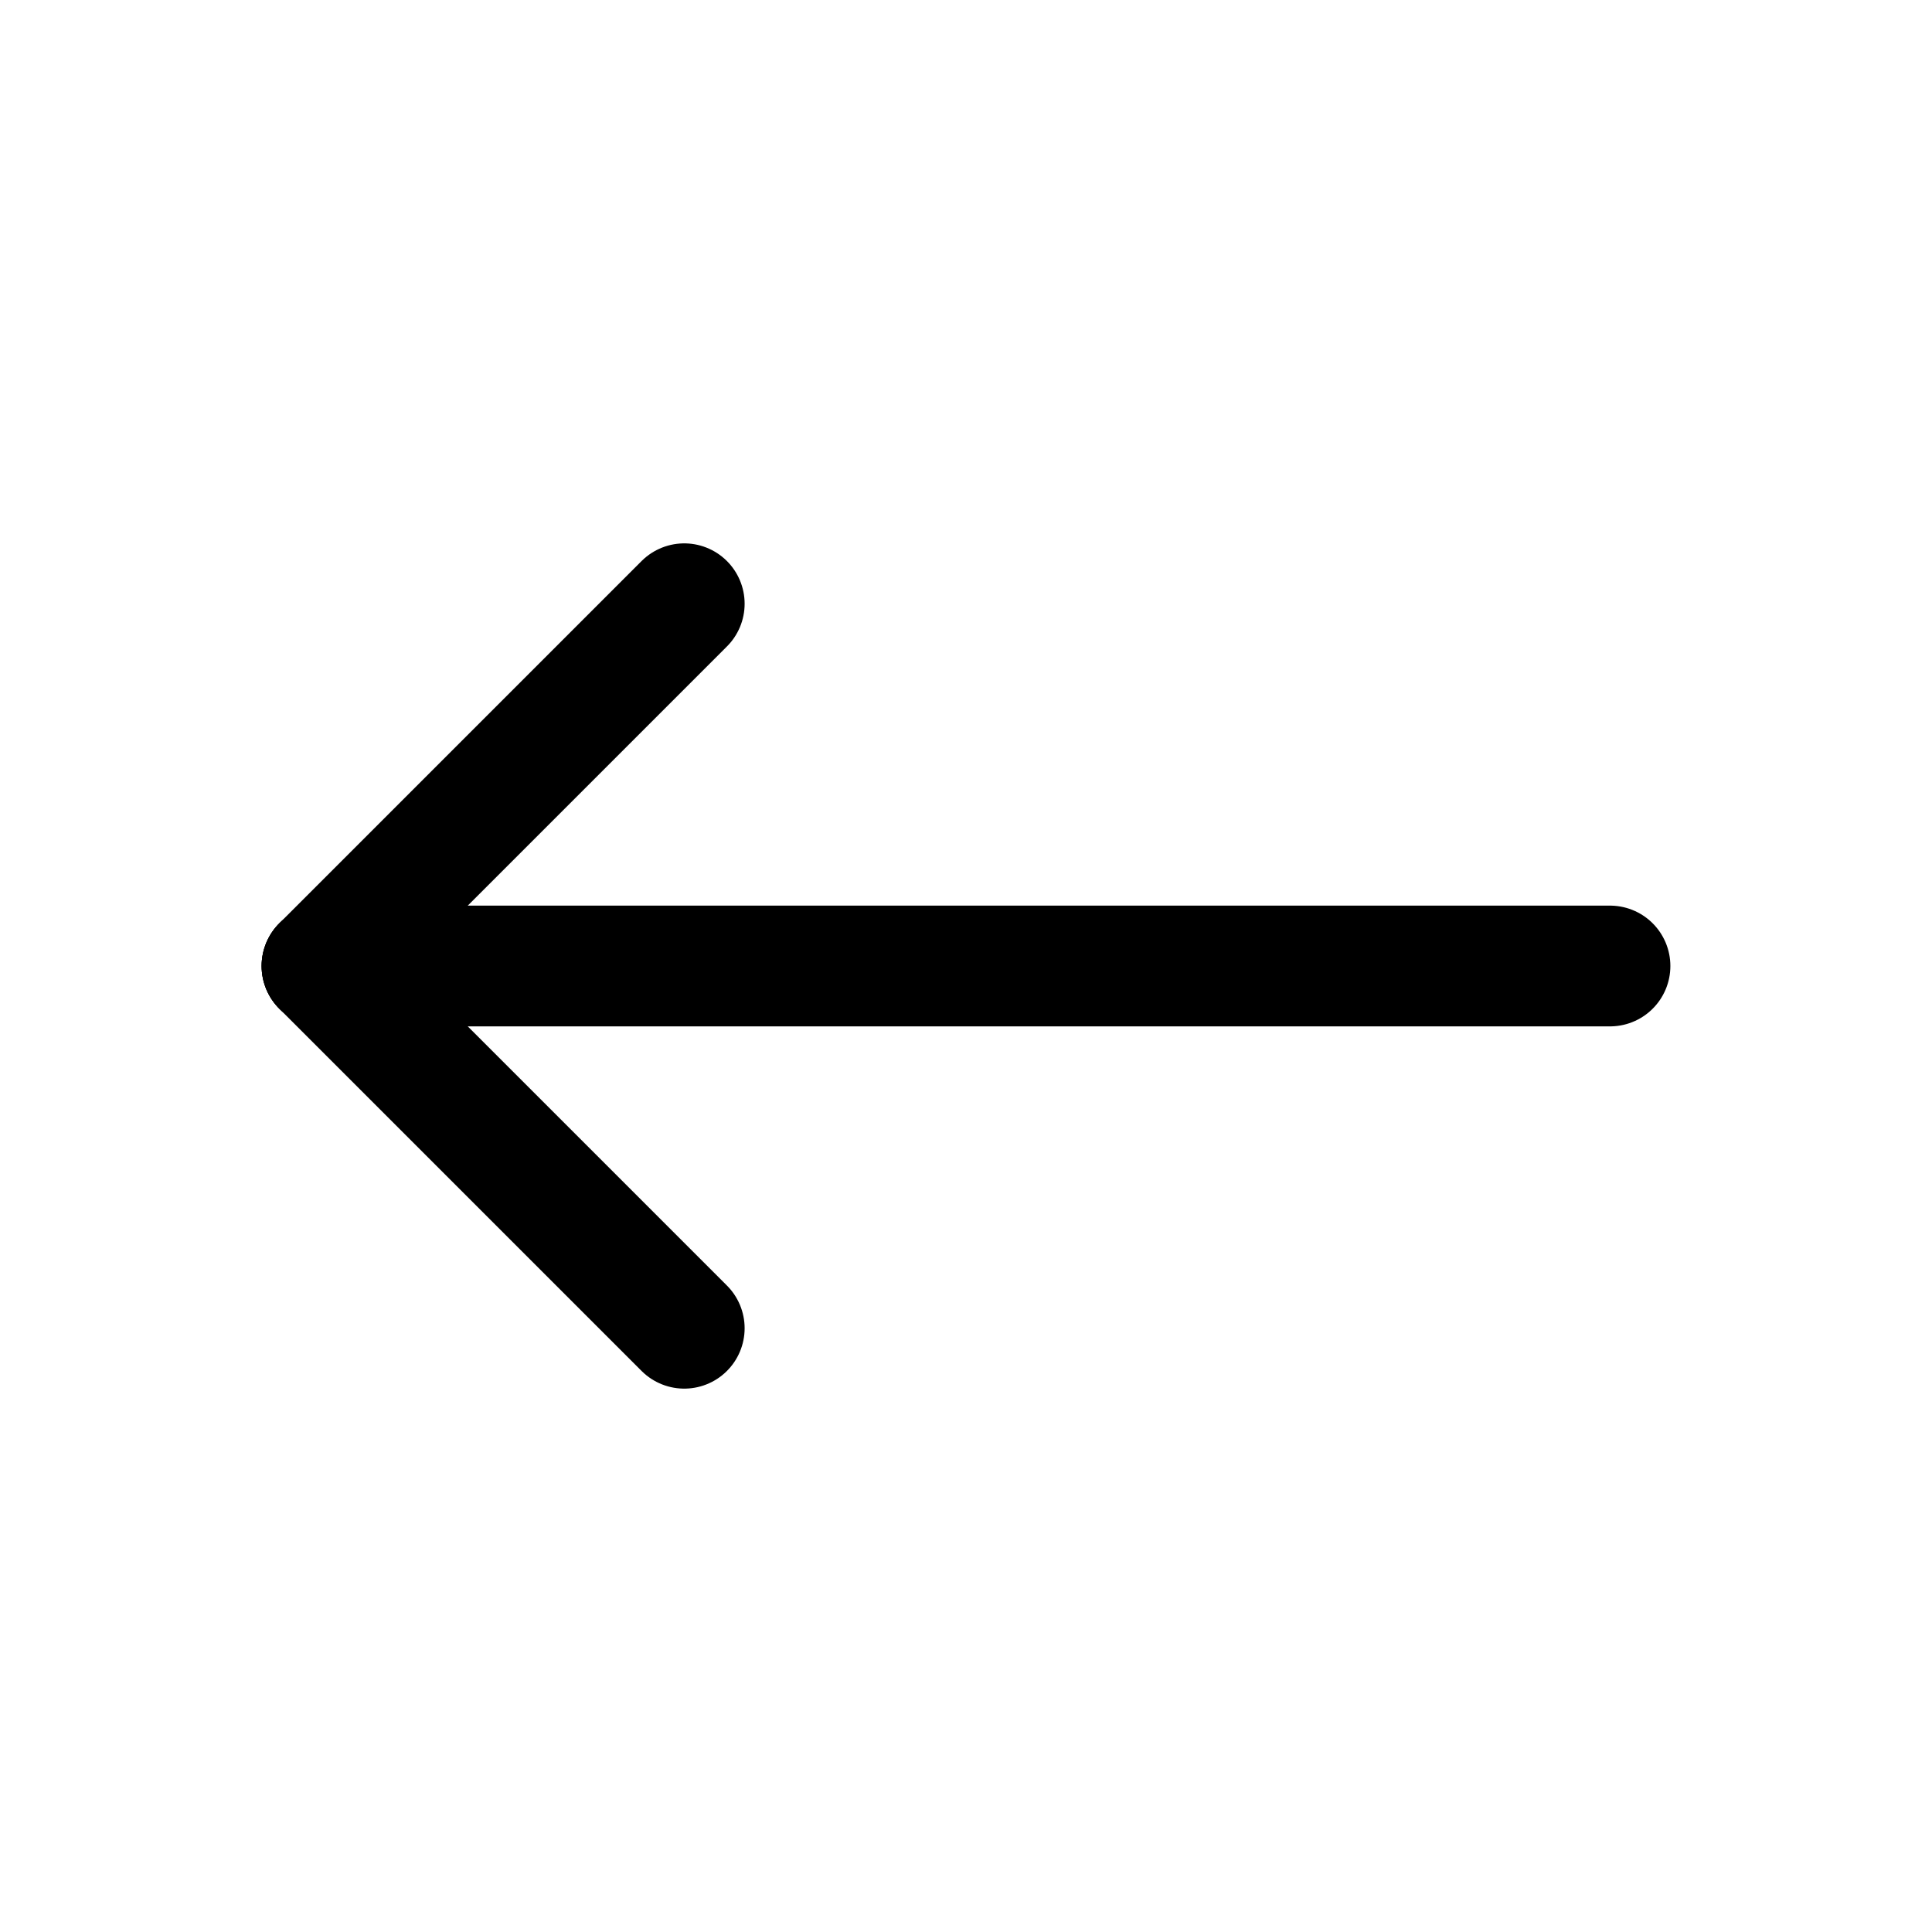
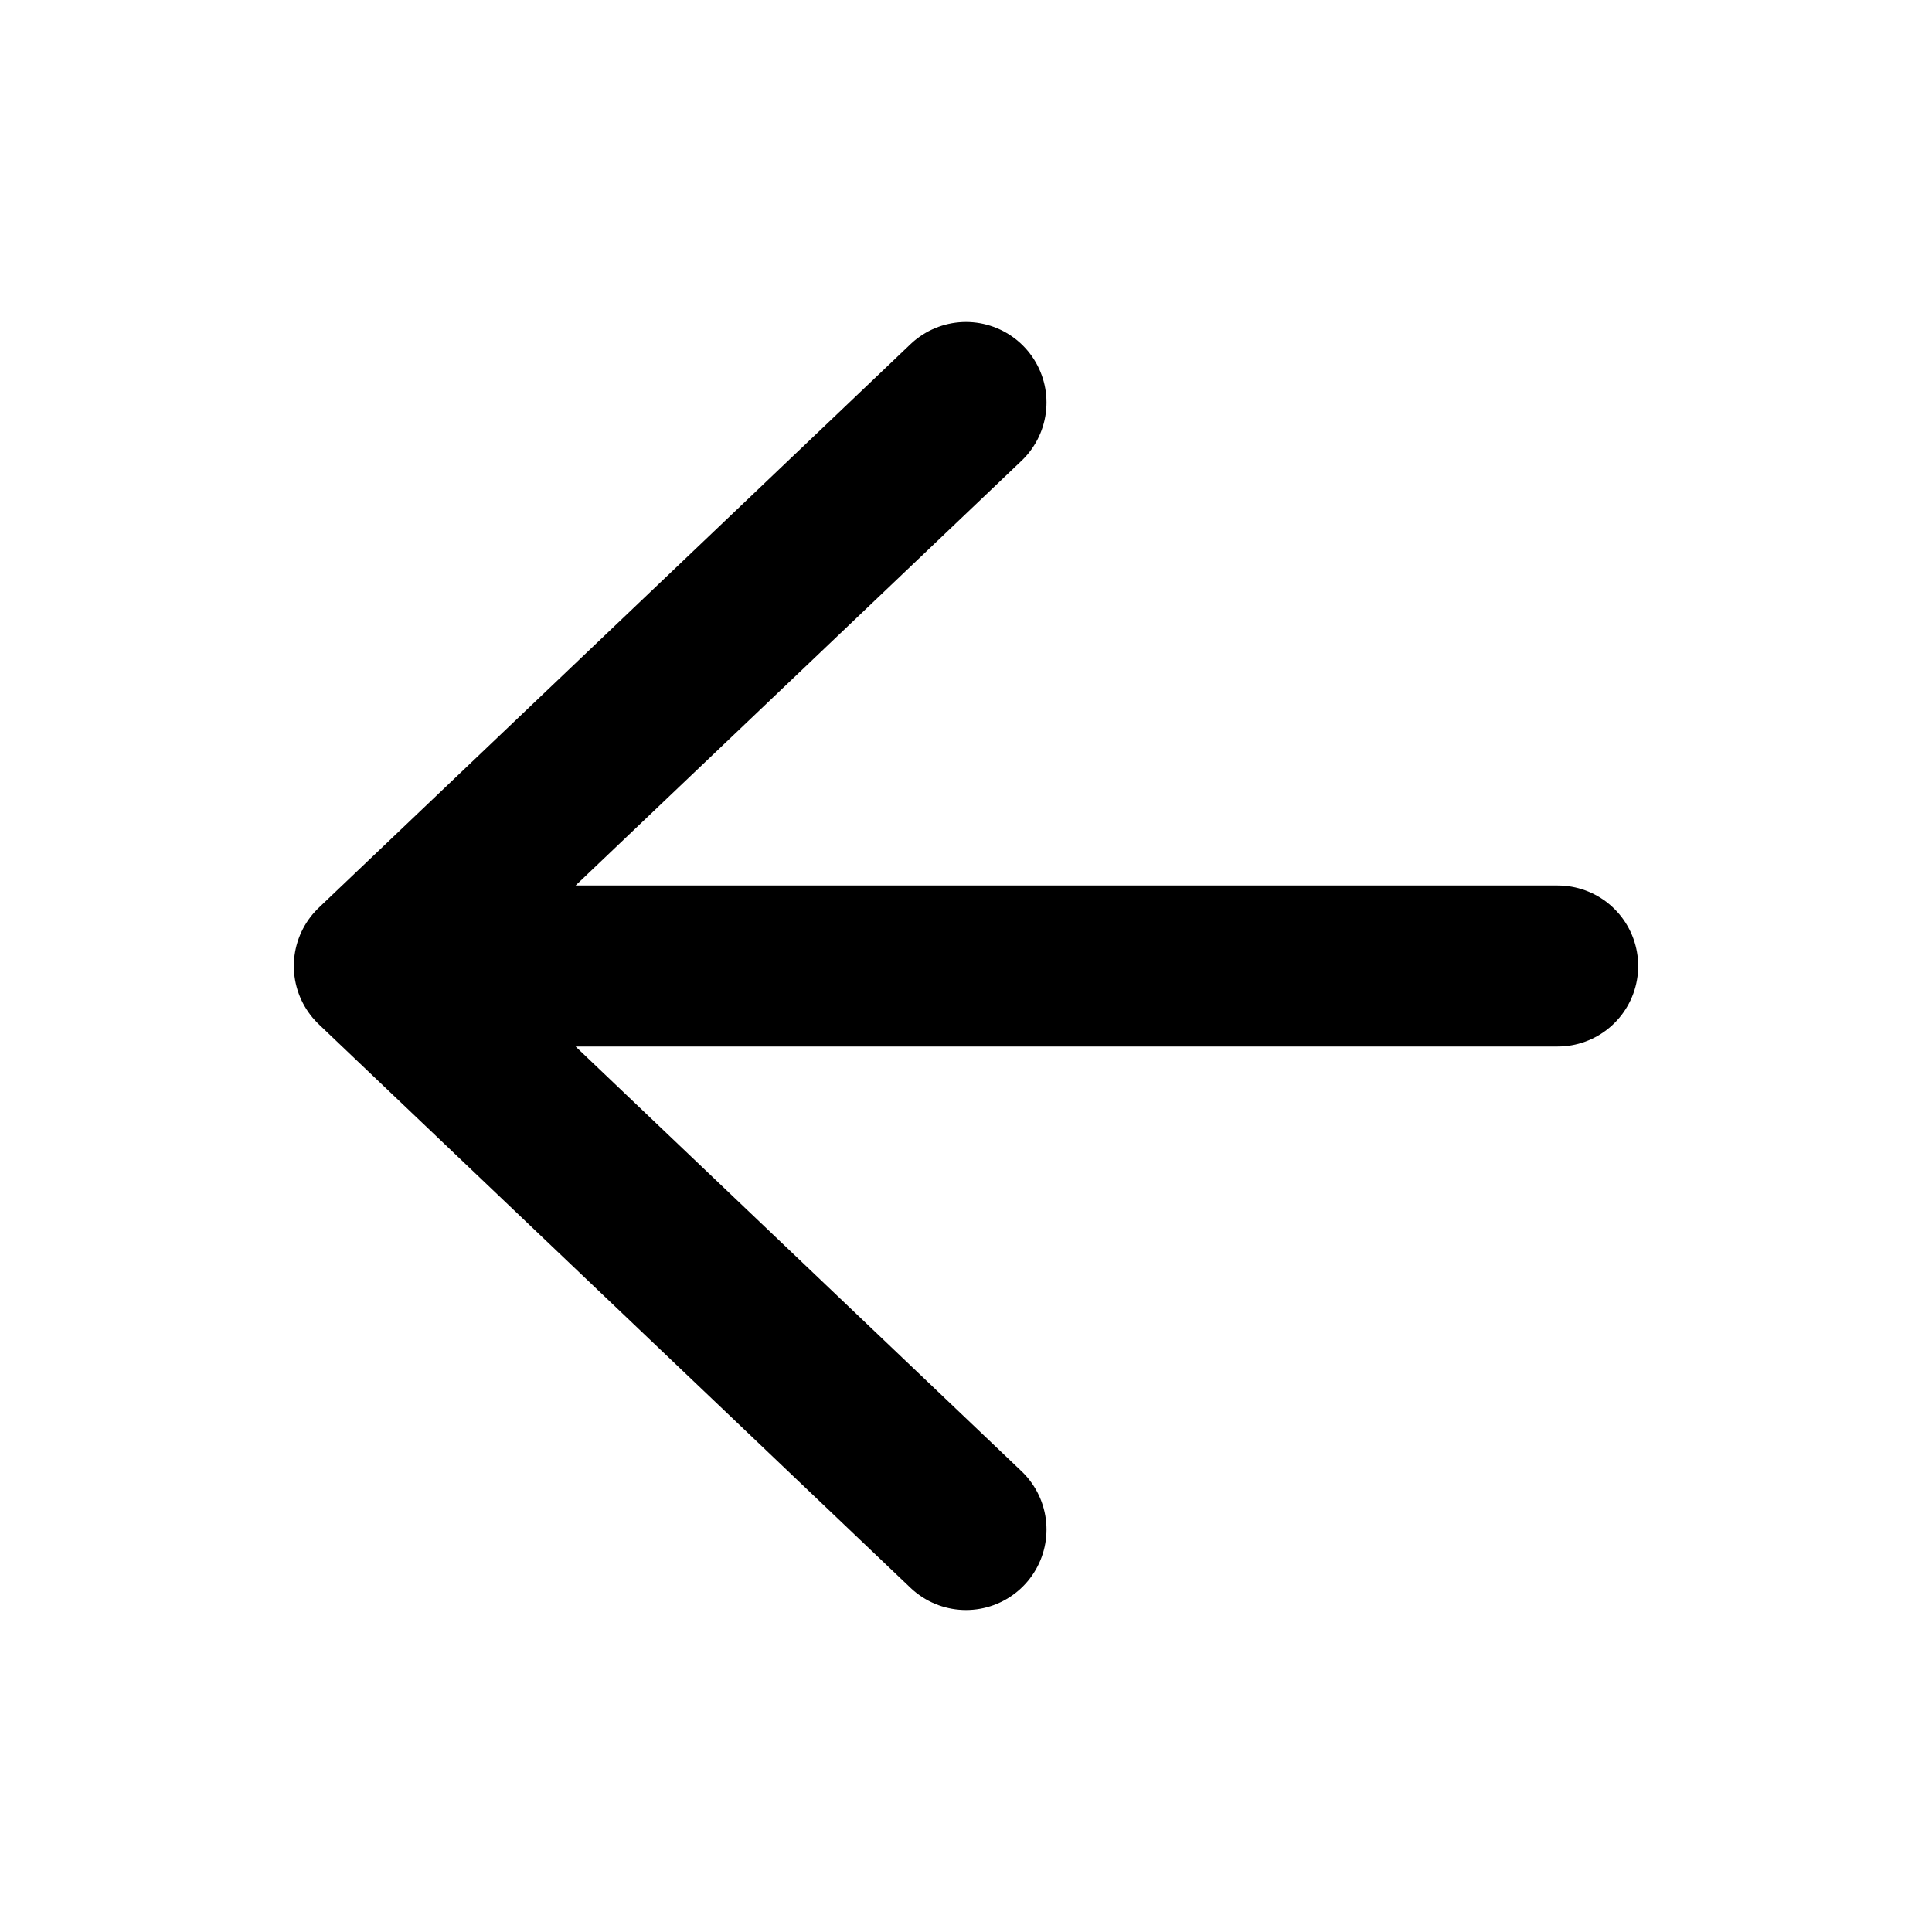
<svg xmlns="http://www.w3.org/2000/svg" width="24" height="24" viewBox="0 0 24 24" fill="none">
-   <path d="M4 12L8.5 16.5" stroke="currentColor" fill="none" stroke-width="1.5" stroke-linecap="round" />
-   <path d="M20 12L4 12" stroke="currentColor" fill="none" stroke-width="1.5" stroke-linecap="round" />
-   <path d="M4 12L8.5 7.5" stroke="currentColor" fill="none" stroke-width="1.5" stroke-linecap="round" />
+   <path d="M19.35 12H4.65M4.65 12L12 19M4.65 12L12 5" fill="none" stroke="currentColor" stroke-width="2" stroke-linecap="round" stroke-linejoin="round" />
</svg>
